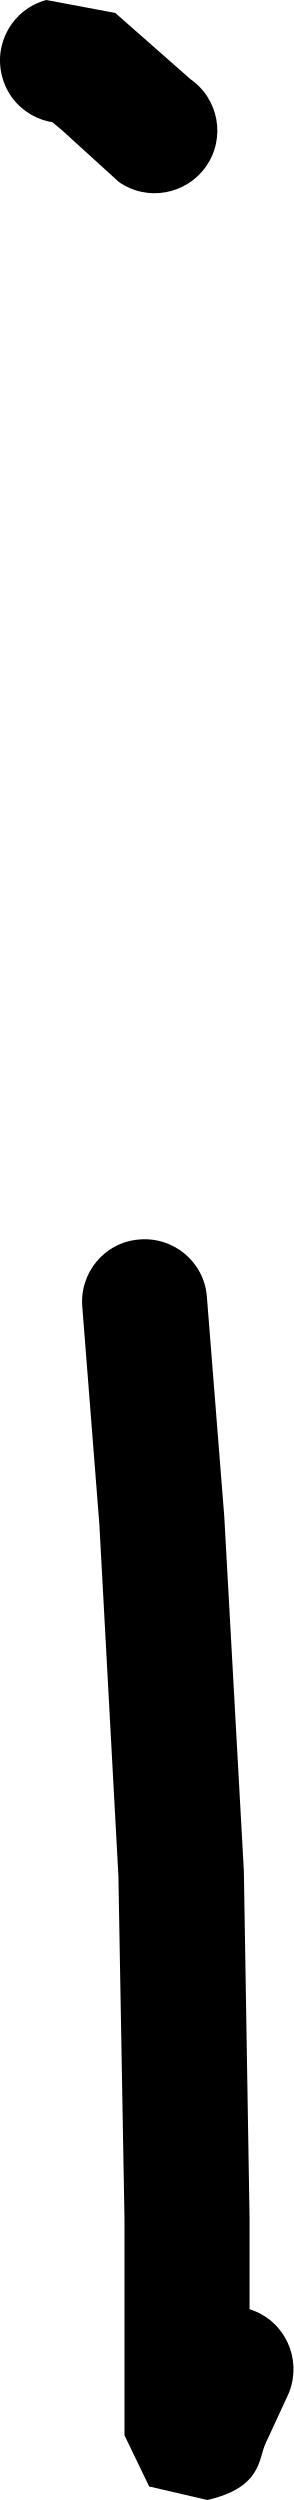
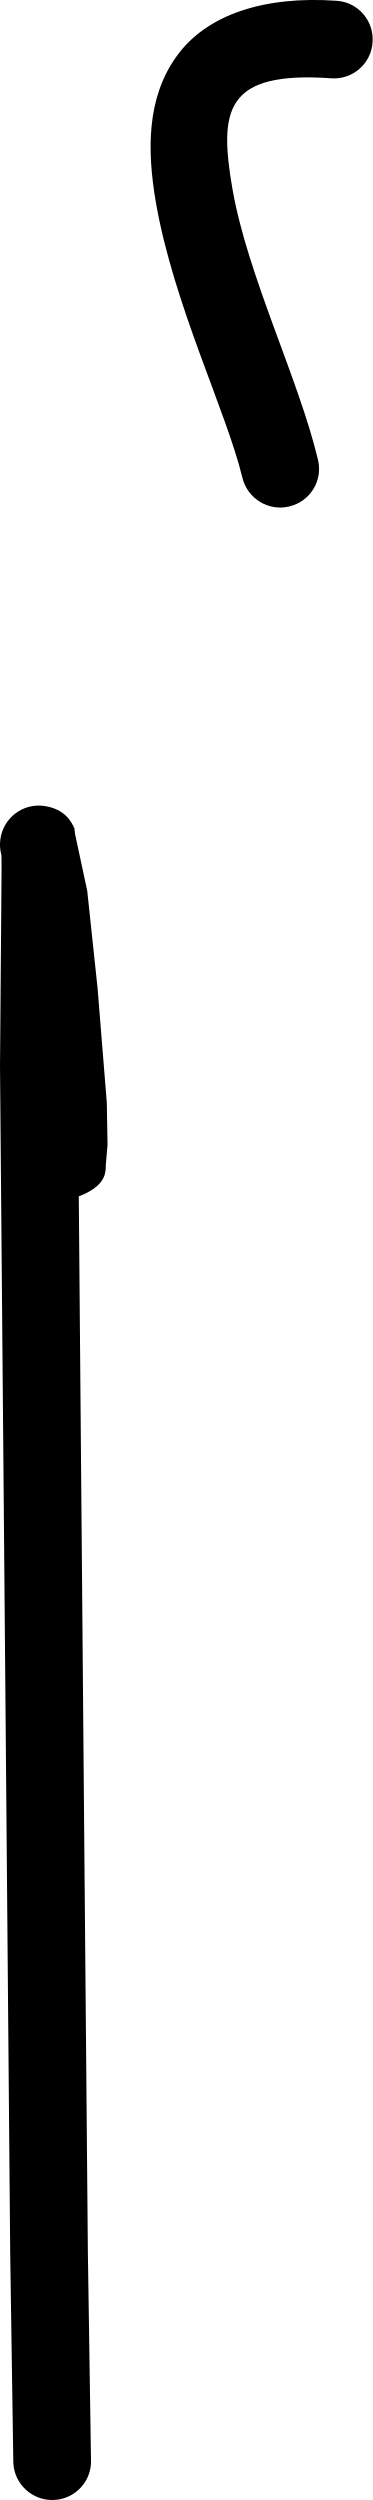
- <svg xmlns="http://www.w3.org/2000/svg" viewBox="0 0 1.497 12.753" width="1.497" height="12.753">
+ <svg xmlns="http://www.w3.org/2000/svg" viewBox="0 0 4.755 31.899" width="4.755" height="31.899">
  <g fill="black" stroke="none">
-     <path d="M 0.420 6.669 C 0.404 6.493 0.534 6.337 0.709 6.323 C 0.885 6.307 1.040 6.437 1.055 6.611 L 1.144 7.735 L 1.244 9.544 L 1.273 11.314 L 1.273 12.038 L 1.273 12.351 L 1.273 12.375 L 1.257 12.312 L 1.220 12.247 L 1.071 12.139 L 0.910 12.133 L 0.790 12.195 L 0.761 12.226 L 0.891 11.945 C 0.968 11.787 1.160 11.721 1.319 11.798 C 1.476 11.875 1.542 12.067 1.465 12.226 L 1.354 12.466 C 1.318 12.545 1.335 12.689 1.058 12.753 L 0.761 12.684 L 0.635 12.423 L 0.635 12.080 L 0.635 11.319 L 0.604 9.570 L 0.507 7.778 L 0.420 6.669 Z" />
-     <path d="M 0.402 0.617 C 0.232 0.662 0.056 0.563 0.011 0.391 C -0.035 0.221 0.066 0.046 0.236 0.000 L 0.588 0.066 L 0.973 0.405 C 1.117 0.506 1.152 0.705 1.051 0.849 C 0.949 0.994 0.750 1.029 0.606 0.928 L 0.317 0.665 L 0.247 0.606 L 0.276 0.617 L 0.402 0.617 Z" />
+     <path d="M 1.024 15.258 C 0.770 15.361 0.481 15.239 0.379 14.984 C 0.274 14.730 0.396 14.442 0.650 14.337 L 0.459 14.481 L 0.399 14.579 L 0.376 14.646 L 0.259 12.708 L 0.120 11.421 L 0.063 11.032 L 0.050 10.977 L 0.082 11.042 L 0.162 11.142 L 0.262 11.212 L 0.426 11.266 C 0.155 11.229 -0.035 10.977 0.005 10.706 C 0.043 10.437 0.289 10.248 0.558 10.283 C 0.837 10.320 0.917 10.499 0.949 10.569 L 1.014 11.095 L 0.991 13.595 L 1.079 23.930 L 1.121 28.726 L 1.161 31.386 C 1.173 31.660 0.957 31.889 0.685 31.899 C 0.411 31.909 0.180 31.695 0.170 31.421 L 0.130 28.736 L 0.000 13.605 L 0.015 11.725 L 0.020 11.052 L 0.018 10.885 L 0.053 10.992 L 0.137 11.117 C 0.082 11.060 0.571 11.286 0.434 11.266 L 0.566 10.285 L 0.934 10.532 L 1.113 11.366 L 1.245 12.609 L 1.363 14.073 L 1.372 14.608 L 1.353 14.828 C 1.338 14.910 1.405 15.104 1.024 15.258 Z" />
+     <path d="M 4.057 5.865 C 4.122 6.131 3.960 6.398 3.691 6.462 C 3.427 6.527 3.158 6.363 3.093 6.096 C 2.889 5.250 2.214 3.887 1.988 2.577 C 1.878 1.932 1.868 1.260 2.247 0.727 C 2.630 0.182 3.380 -0.055 4.296 0.010 C 4.568 0.027 4.774 0.266 4.754 0.538 C 4.737 0.812 4.500 1.019 4.226 0.999 C 2.872 0.904 2.792 1.402 2.966 2.411 C 3.158 3.516 3.811 4.834 4.057 5.865 Z" />
  </g>
</svg>
